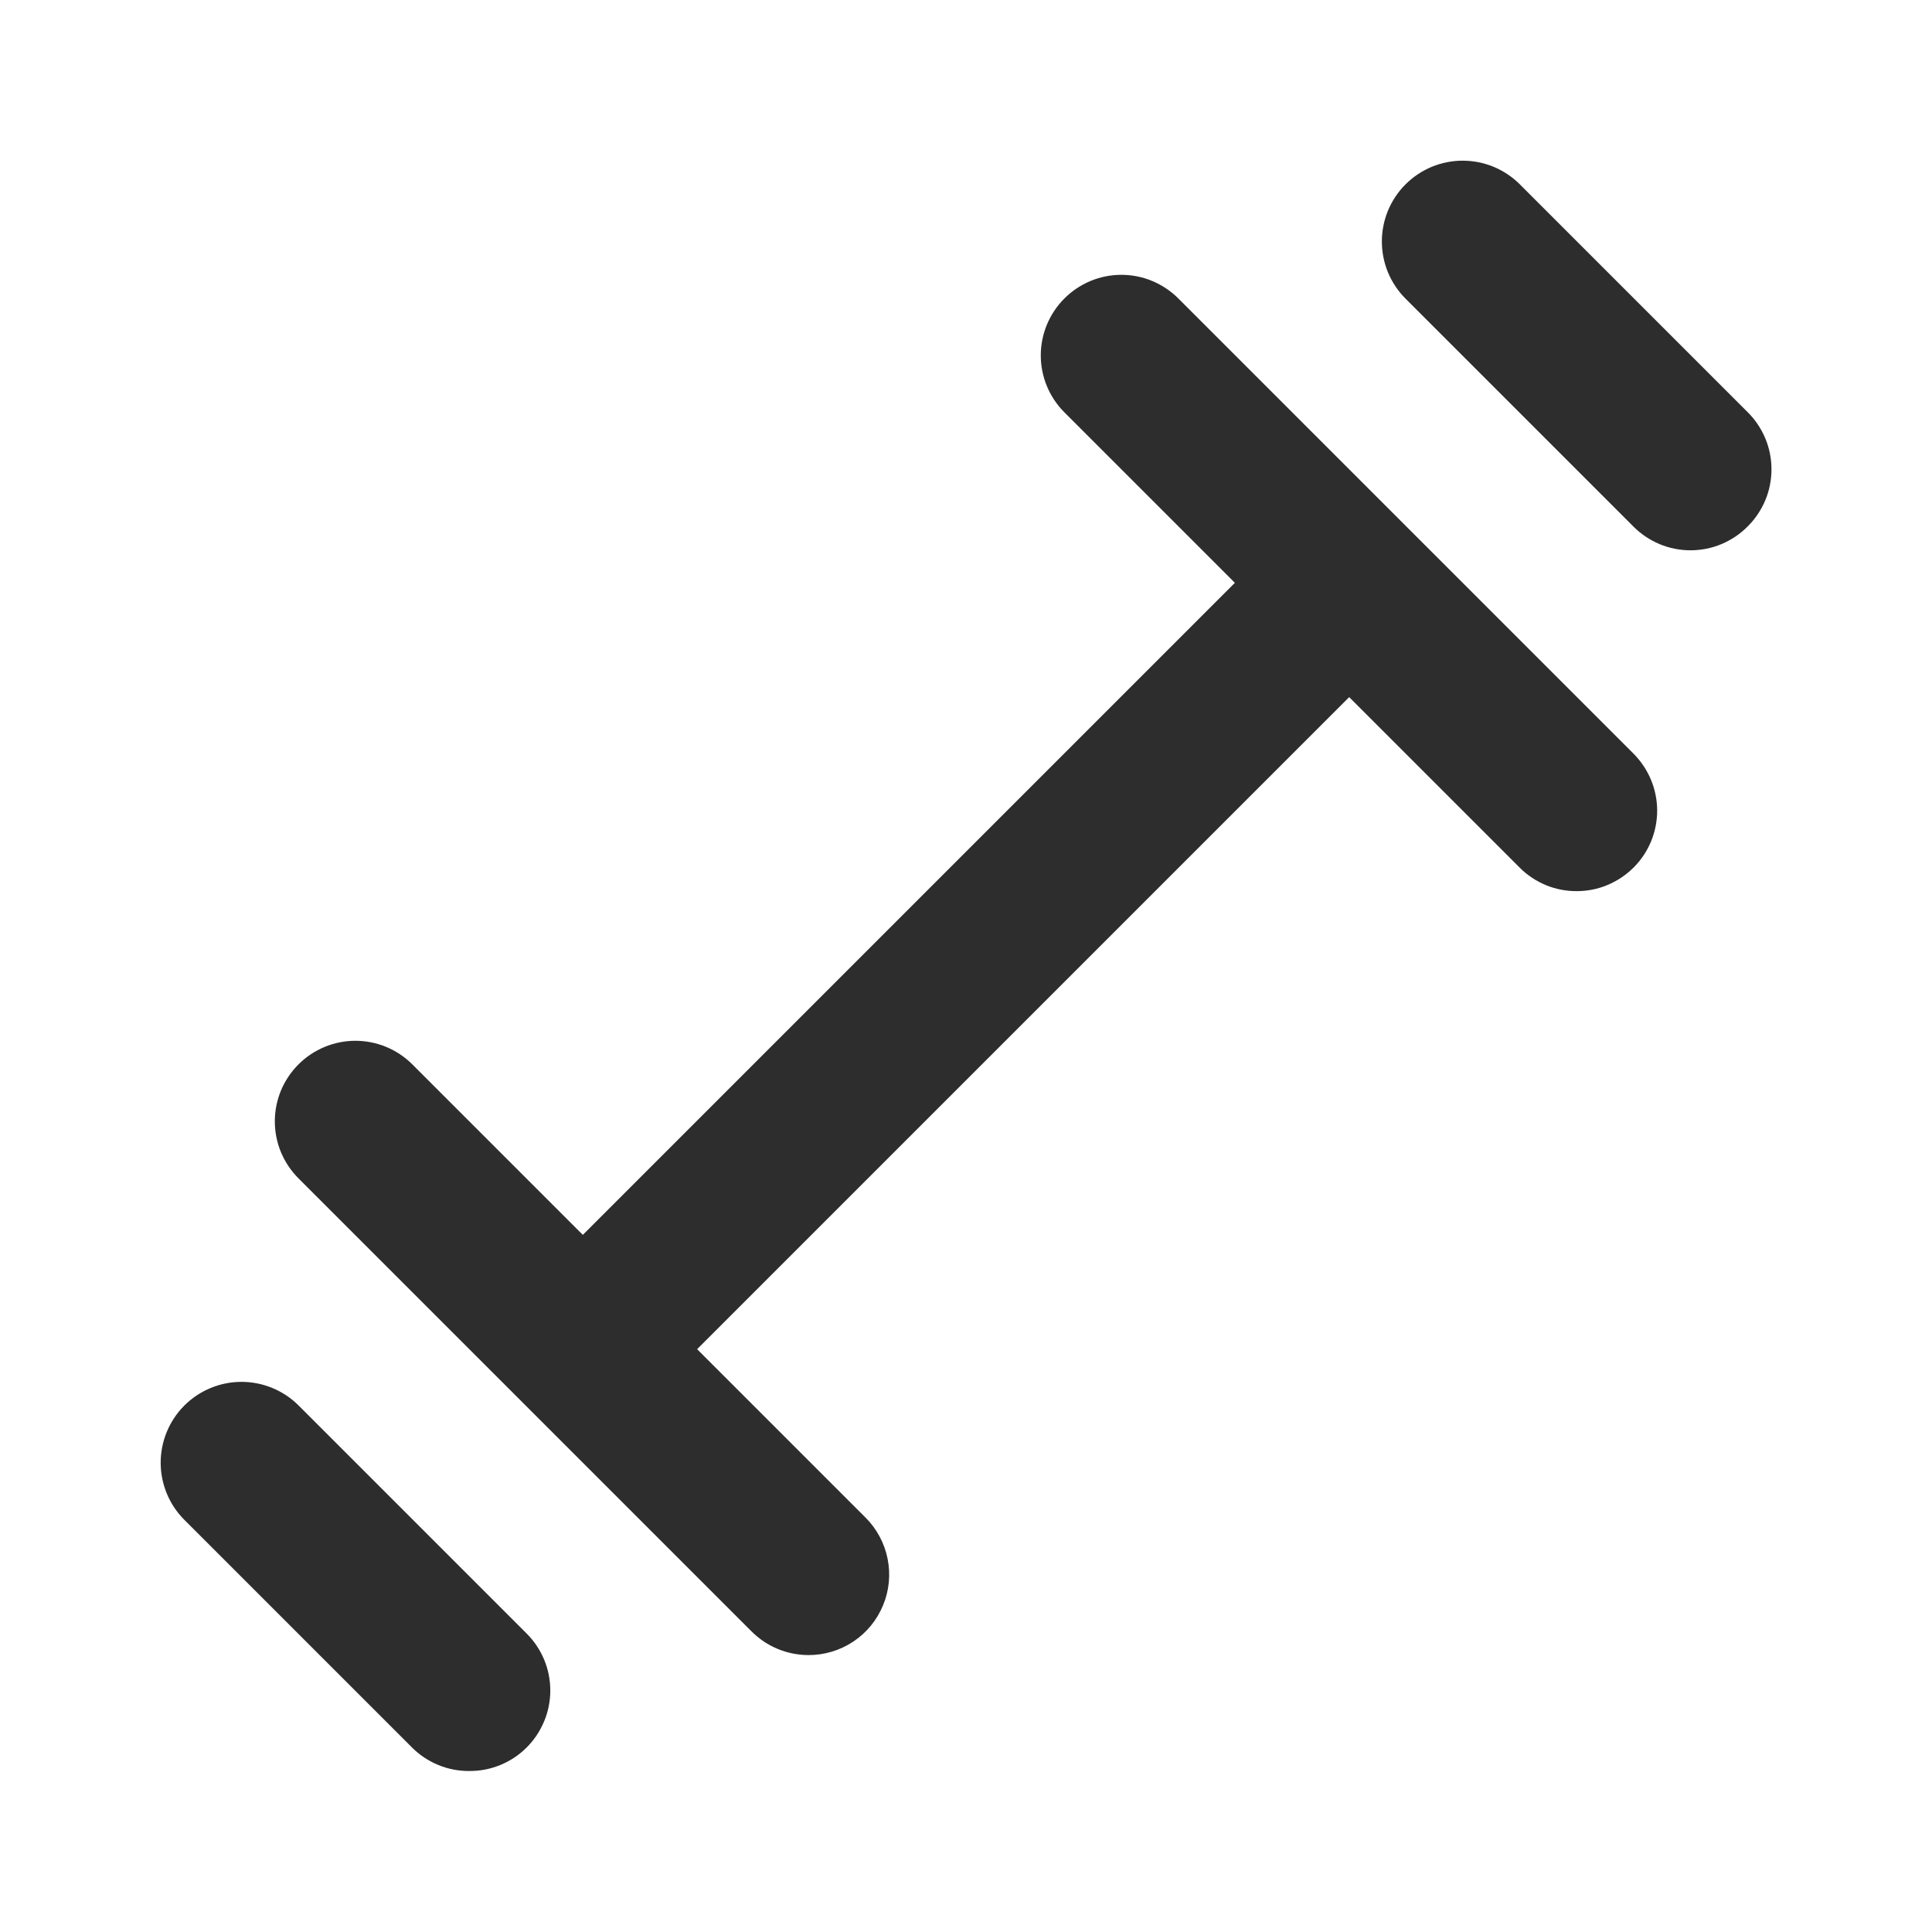
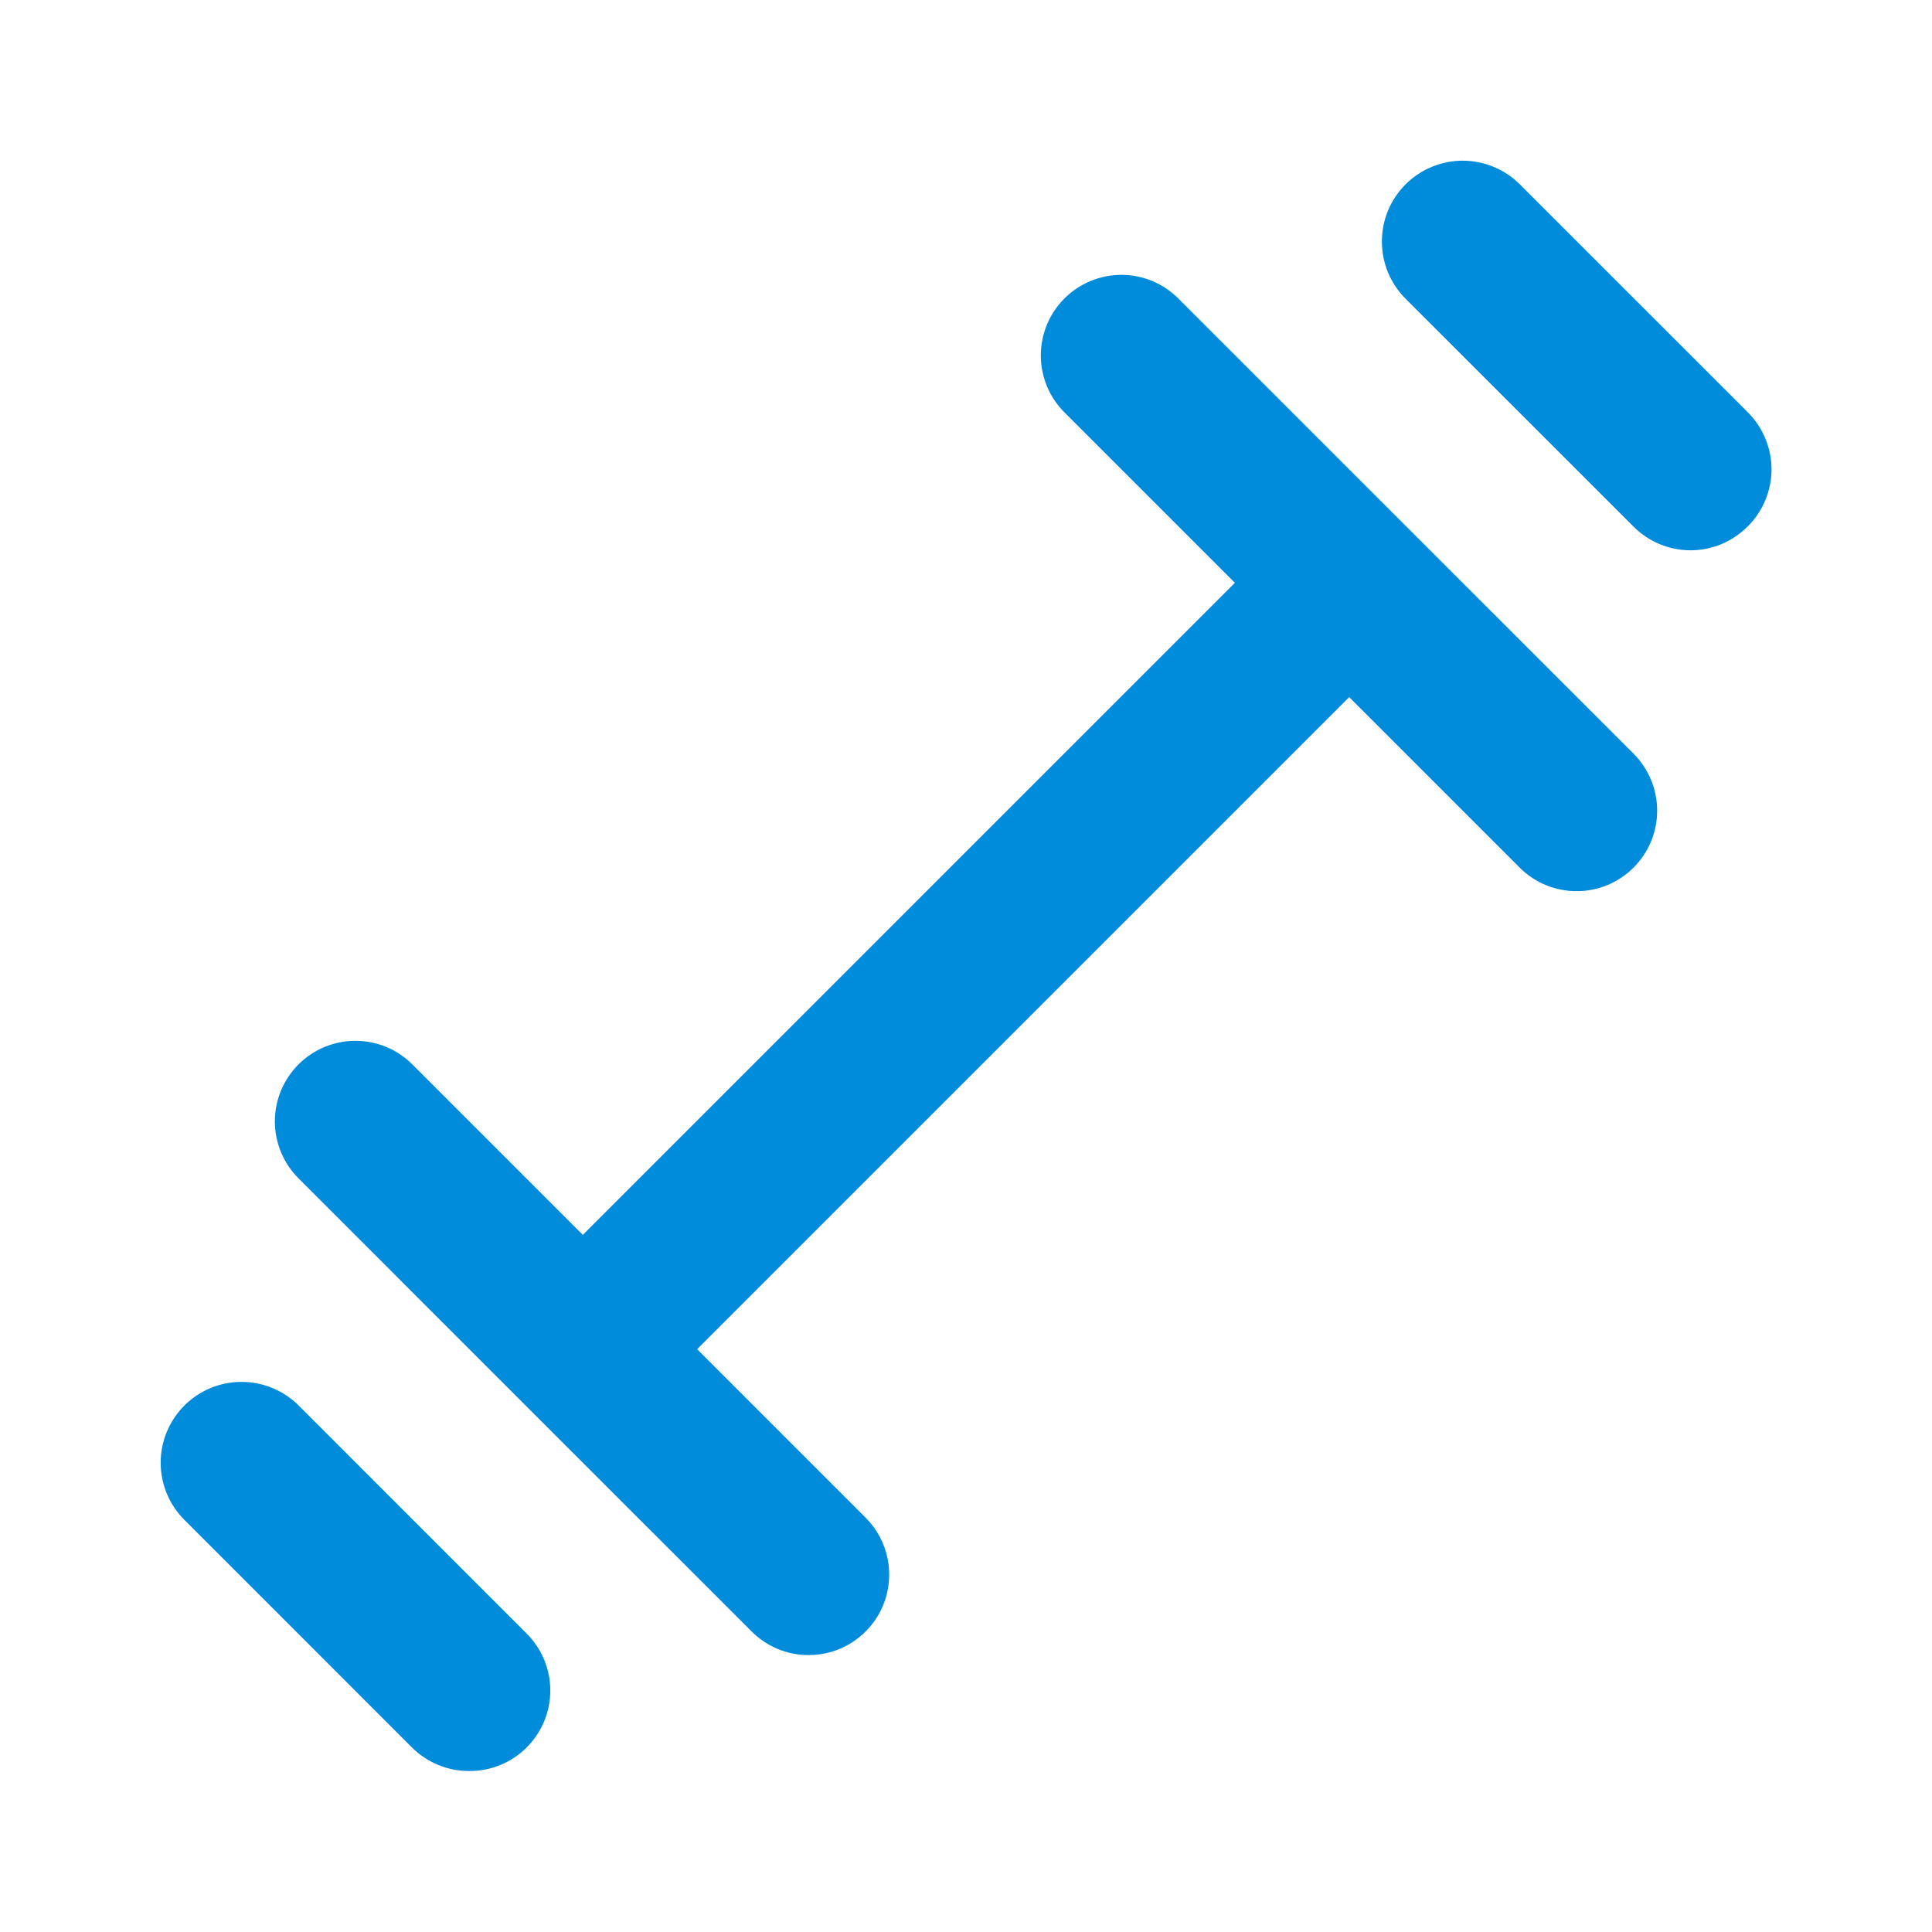
- <svg xmlns="http://www.w3.org/2000/svg" width="24" height="24" viewBox="0 0 24 24" fill="none">
-   <path d="M17.48 6.55L14.64 3.71C14.547 3.616 14.436 3.542 14.315 3.491C14.193 3.44 14.062 3.414 13.93 3.414C13.798 3.414 13.667 3.44 13.545 3.491C13.424 3.542 13.313 3.616 13.22 3.71C13.034 3.897 12.929 4.151 12.929 4.415C12.929 4.679 13.034 4.933 13.22 5.12L15.34 7.24L7.24 15.34L5.12 13.22C4.933 13.034 4.679 12.929 4.415 12.929C4.151 12.929 3.897 13.034 3.71 13.22C3.616 13.313 3.542 13.424 3.491 13.545C3.44 13.667 3.414 13.798 3.414 13.93C3.414 14.062 3.44 14.193 3.491 14.315C3.542 14.436 3.616 14.547 3.71 14.64L6.52 17.45L9.33 20.26C9.423 20.354 9.533 20.43 9.655 20.481C9.777 20.533 9.908 20.559 10.04 20.56C10.239 20.561 10.433 20.503 10.599 20.393C10.764 20.284 10.893 20.127 10.969 19.943C11.046 19.76 11.065 19.558 11.026 19.363C10.987 19.169 10.891 18.99 10.75 18.85L8.66 16.76L16.76 8.66L18.88 10.78C18.973 10.873 19.084 10.946 19.205 10.996C19.327 11.046 19.457 11.071 19.588 11.07C19.72 11.07 19.85 11.044 19.971 10.993C20.092 10.942 20.202 10.868 20.295 10.775C20.388 10.682 20.461 10.571 20.511 10.45C20.561 10.328 20.586 10.198 20.586 10.066C20.585 9.935 20.559 9.805 20.508 9.684C20.457 9.563 20.383 9.453 20.29 9.36L17.48 6.55ZM3.71 17.46C3.522 17.272 3.266 17.166 3 17.166C2.734 17.166 2.478 17.272 2.29 17.46C2.102 17.648 1.996 17.904 1.996 18.17C1.996 18.436 2.102 18.692 2.29 18.88L5.12 21.71C5.213 21.803 5.324 21.876 5.446 21.926C5.568 21.976 5.698 22.001 5.83 22C5.962 22.001 6.092 21.976 6.214 21.926C6.336 21.876 6.447 21.803 6.54 21.71C6.634 21.617 6.708 21.506 6.759 21.384C6.81 21.263 6.836 21.132 6.836 21C6.836 20.868 6.81 20.737 6.759 20.615C6.708 20.494 6.634 20.383 6.54 20.29L3.71 17.46ZM21.71 5.12L18.88 2.29C18.787 2.197 18.676 2.123 18.554 2.072C18.432 2.022 18.302 1.996 18.17 1.996C18.038 1.996 17.908 2.022 17.786 2.072C17.664 2.123 17.553 2.197 17.46 2.29C17.367 2.383 17.293 2.494 17.242 2.616C17.192 2.738 17.166 2.868 17.166 3C17.166 3.132 17.192 3.262 17.242 3.384C17.293 3.506 17.367 3.617 17.46 3.71L20.29 6.54C20.383 6.634 20.494 6.708 20.615 6.759C20.737 6.81 20.868 6.836 21 6.836C21.132 6.836 21.263 6.81 21.385 6.759C21.506 6.708 21.617 6.634 21.71 6.54C21.804 6.447 21.878 6.336 21.929 6.215C21.98 6.093 22.006 5.962 22.006 5.83C22.006 5.698 21.98 5.567 21.929 5.445C21.878 5.324 21.804 5.213 21.71 5.12V5.12Z" fill="#2D2D2D" />
+ <svg xmlns="http://www.w3.org/2000/svg" width="30" height="30" viewBox="0 0 30 30" fill="none">
+   <path d="M21.85 8.188L18.3 4.638C18.184 4.521 18.046 4.428 17.893 4.364C17.741 4.301 17.578 4.268 17.413 4.268C17.248 4.268 17.084 4.301 16.932 4.364C16.78 4.428 16.641 4.521 16.525 4.638C16.292 4.872 16.162 5.189 16.162 5.519C16.162 5.849 16.292 6.166 16.525 6.4L19.175 9.05L9.05 19.175L6.4 16.525C6.166 16.292 5.849 16.162 5.519 16.162C5.189 16.162 4.872 16.292 4.638 16.525C4.521 16.641 4.428 16.78 4.364 16.932C4.301 17.084 4.268 17.248 4.268 17.413C4.268 17.578 4.301 17.741 4.364 17.893C4.428 18.046 4.521 18.184 4.638 18.3L8.15 21.813L11.663 25.325C11.778 25.443 11.917 25.537 12.069 25.602C12.221 25.666 12.385 25.7 12.55 25.7C12.799 25.702 13.042 25.629 13.248 25.492C13.455 25.355 13.617 25.159 13.712 24.93C13.807 24.7 13.832 24.448 13.783 24.204C13.734 23.961 13.614 23.738 13.438 23.563L10.825 20.95L20.95 10.825L23.6 13.475C23.717 13.591 23.855 13.683 24.007 13.745C24.159 13.807 24.322 13.839 24.486 13.838C24.65 13.838 24.813 13.805 24.964 13.742C25.116 13.678 25.253 13.585 25.369 13.469C25.485 13.352 25.576 13.214 25.639 13.062C25.701 12.91 25.733 12.748 25.732 12.583C25.732 12.419 25.699 12.257 25.635 12.105C25.572 11.954 25.479 11.816 25.363 11.7L21.85 8.188ZM4.638 21.825C4.402 21.59 4.083 21.458 3.75 21.458C3.417 21.458 3.098 21.59 2.863 21.825C2.627 22.061 2.495 22.38 2.495 22.713C2.495 23.046 2.627 23.365 2.863 23.6L6.4 27.138C6.517 27.254 6.656 27.345 6.808 27.407C6.96 27.47 7.123 27.501 7.288 27.5C7.452 27.501 7.615 27.47 7.768 27.407C7.92 27.345 8.058 27.254 8.175 27.138C8.292 27.021 8.385 26.883 8.449 26.731C8.512 26.579 8.545 26.415 8.545 26.25C8.545 26.085 8.512 25.922 8.449 25.77C8.385 25.617 8.292 25.479 8.175 25.363L4.638 21.825ZM27.138 6.4L23.6 2.863C23.484 2.746 23.345 2.654 23.193 2.591C23.041 2.528 22.878 2.495 22.713 2.495C22.548 2.495 22.385 2.528 22.232 2.591C22.08 2.654 21.942 2.746 21.825 2.863C21.709 2.979 21.616 3.118 21.553 3.27C21.49 3.422 21.458 3.585 21.458 3.75C21.458 3.915 21.49 4.078 21.553 4.231C21.616 4.383 21.709 4.521 21.825 4.638L25.363 8.175C25.479 8.292 25.617 8.385 25.77 8.449C25.922 8.512 26.085 8.545 26.25 8.545C26.415 8.545 26.579 8.512 26.731 8.449C26.883 8.385 27.021 8.292 27.138 8.175C27.255 8.059 27.348 7.921 27.411 7.768C27.475 7.616 27.508 7.453 27.508 7.288C27.508 7.123 27.475 6.959 27.411 6.807C27.348 6.655 27.255 6.516 27.138 6.4Z" fill="#008CDB" />
</svg>
